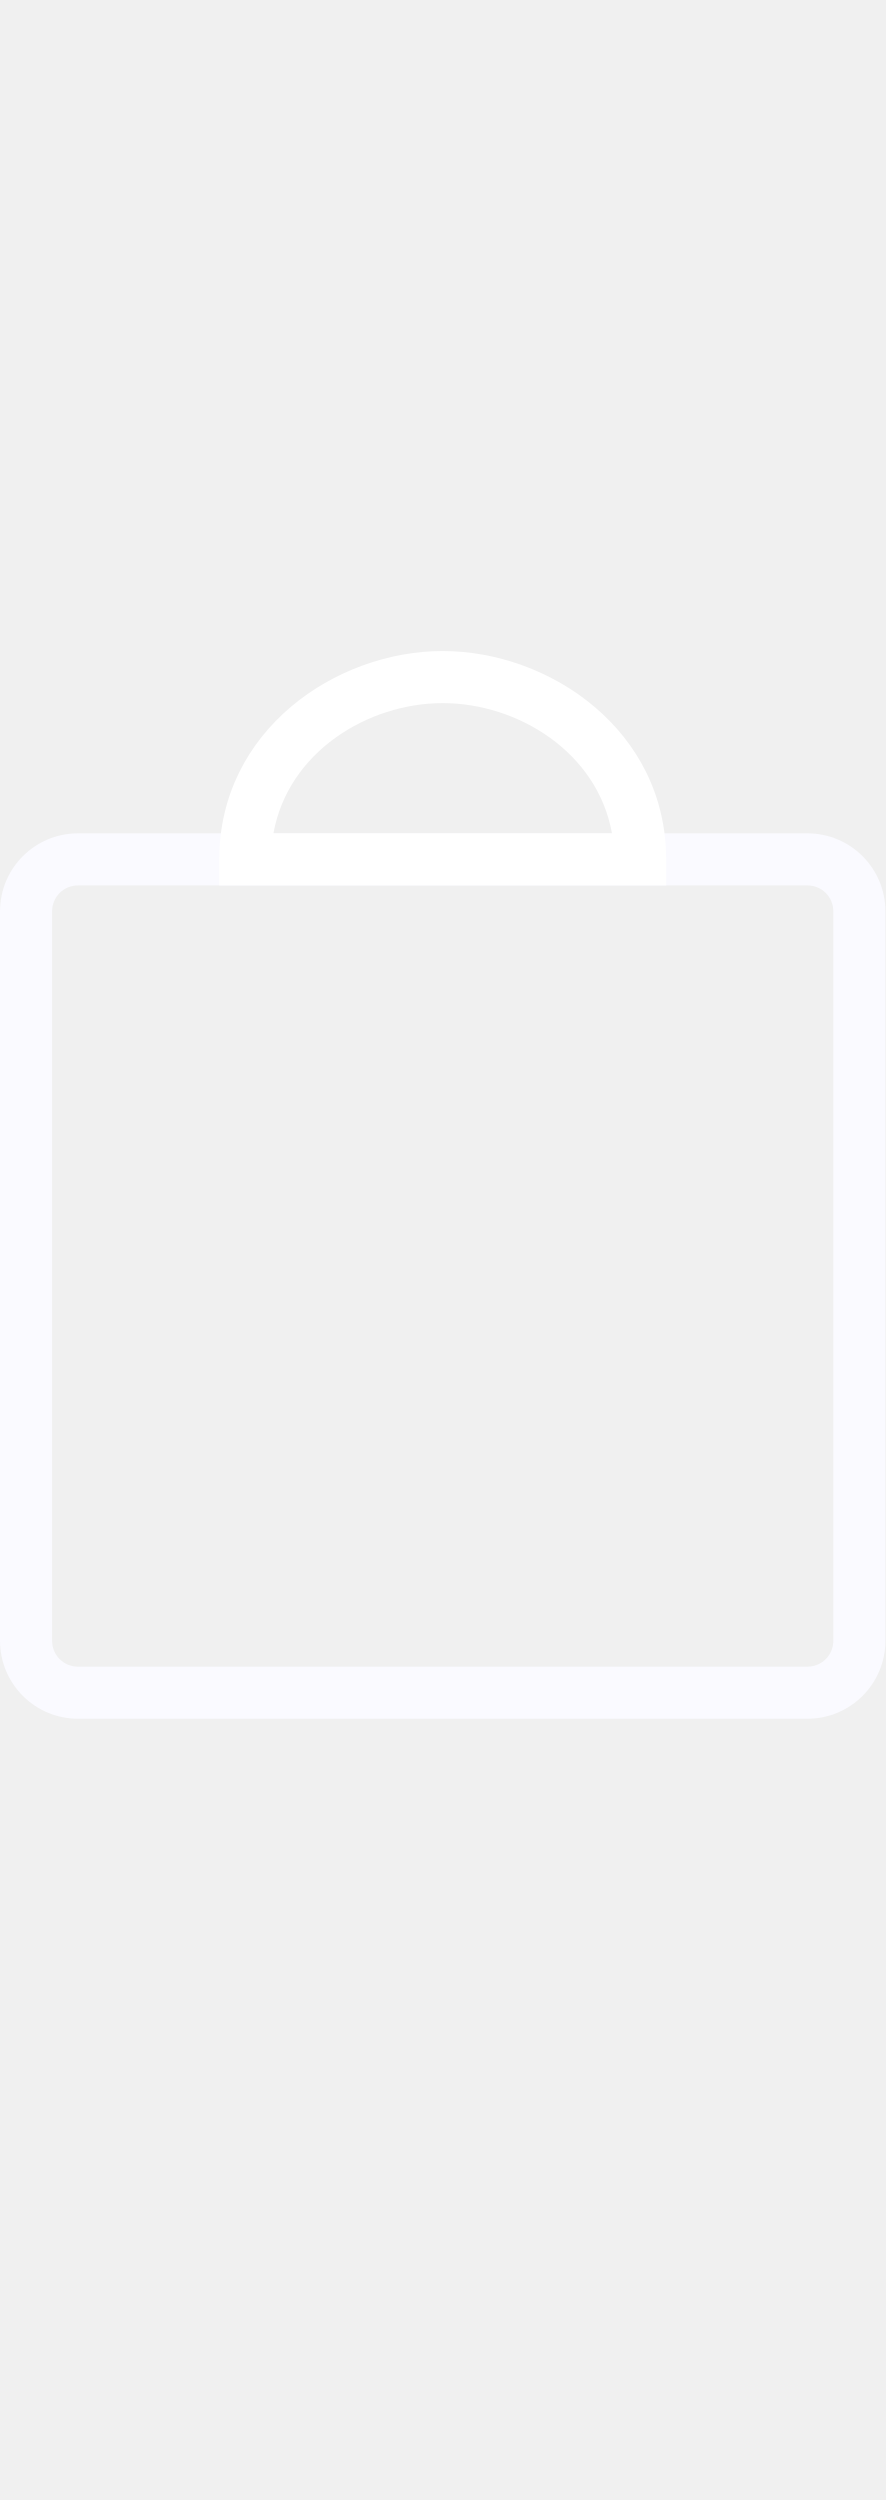
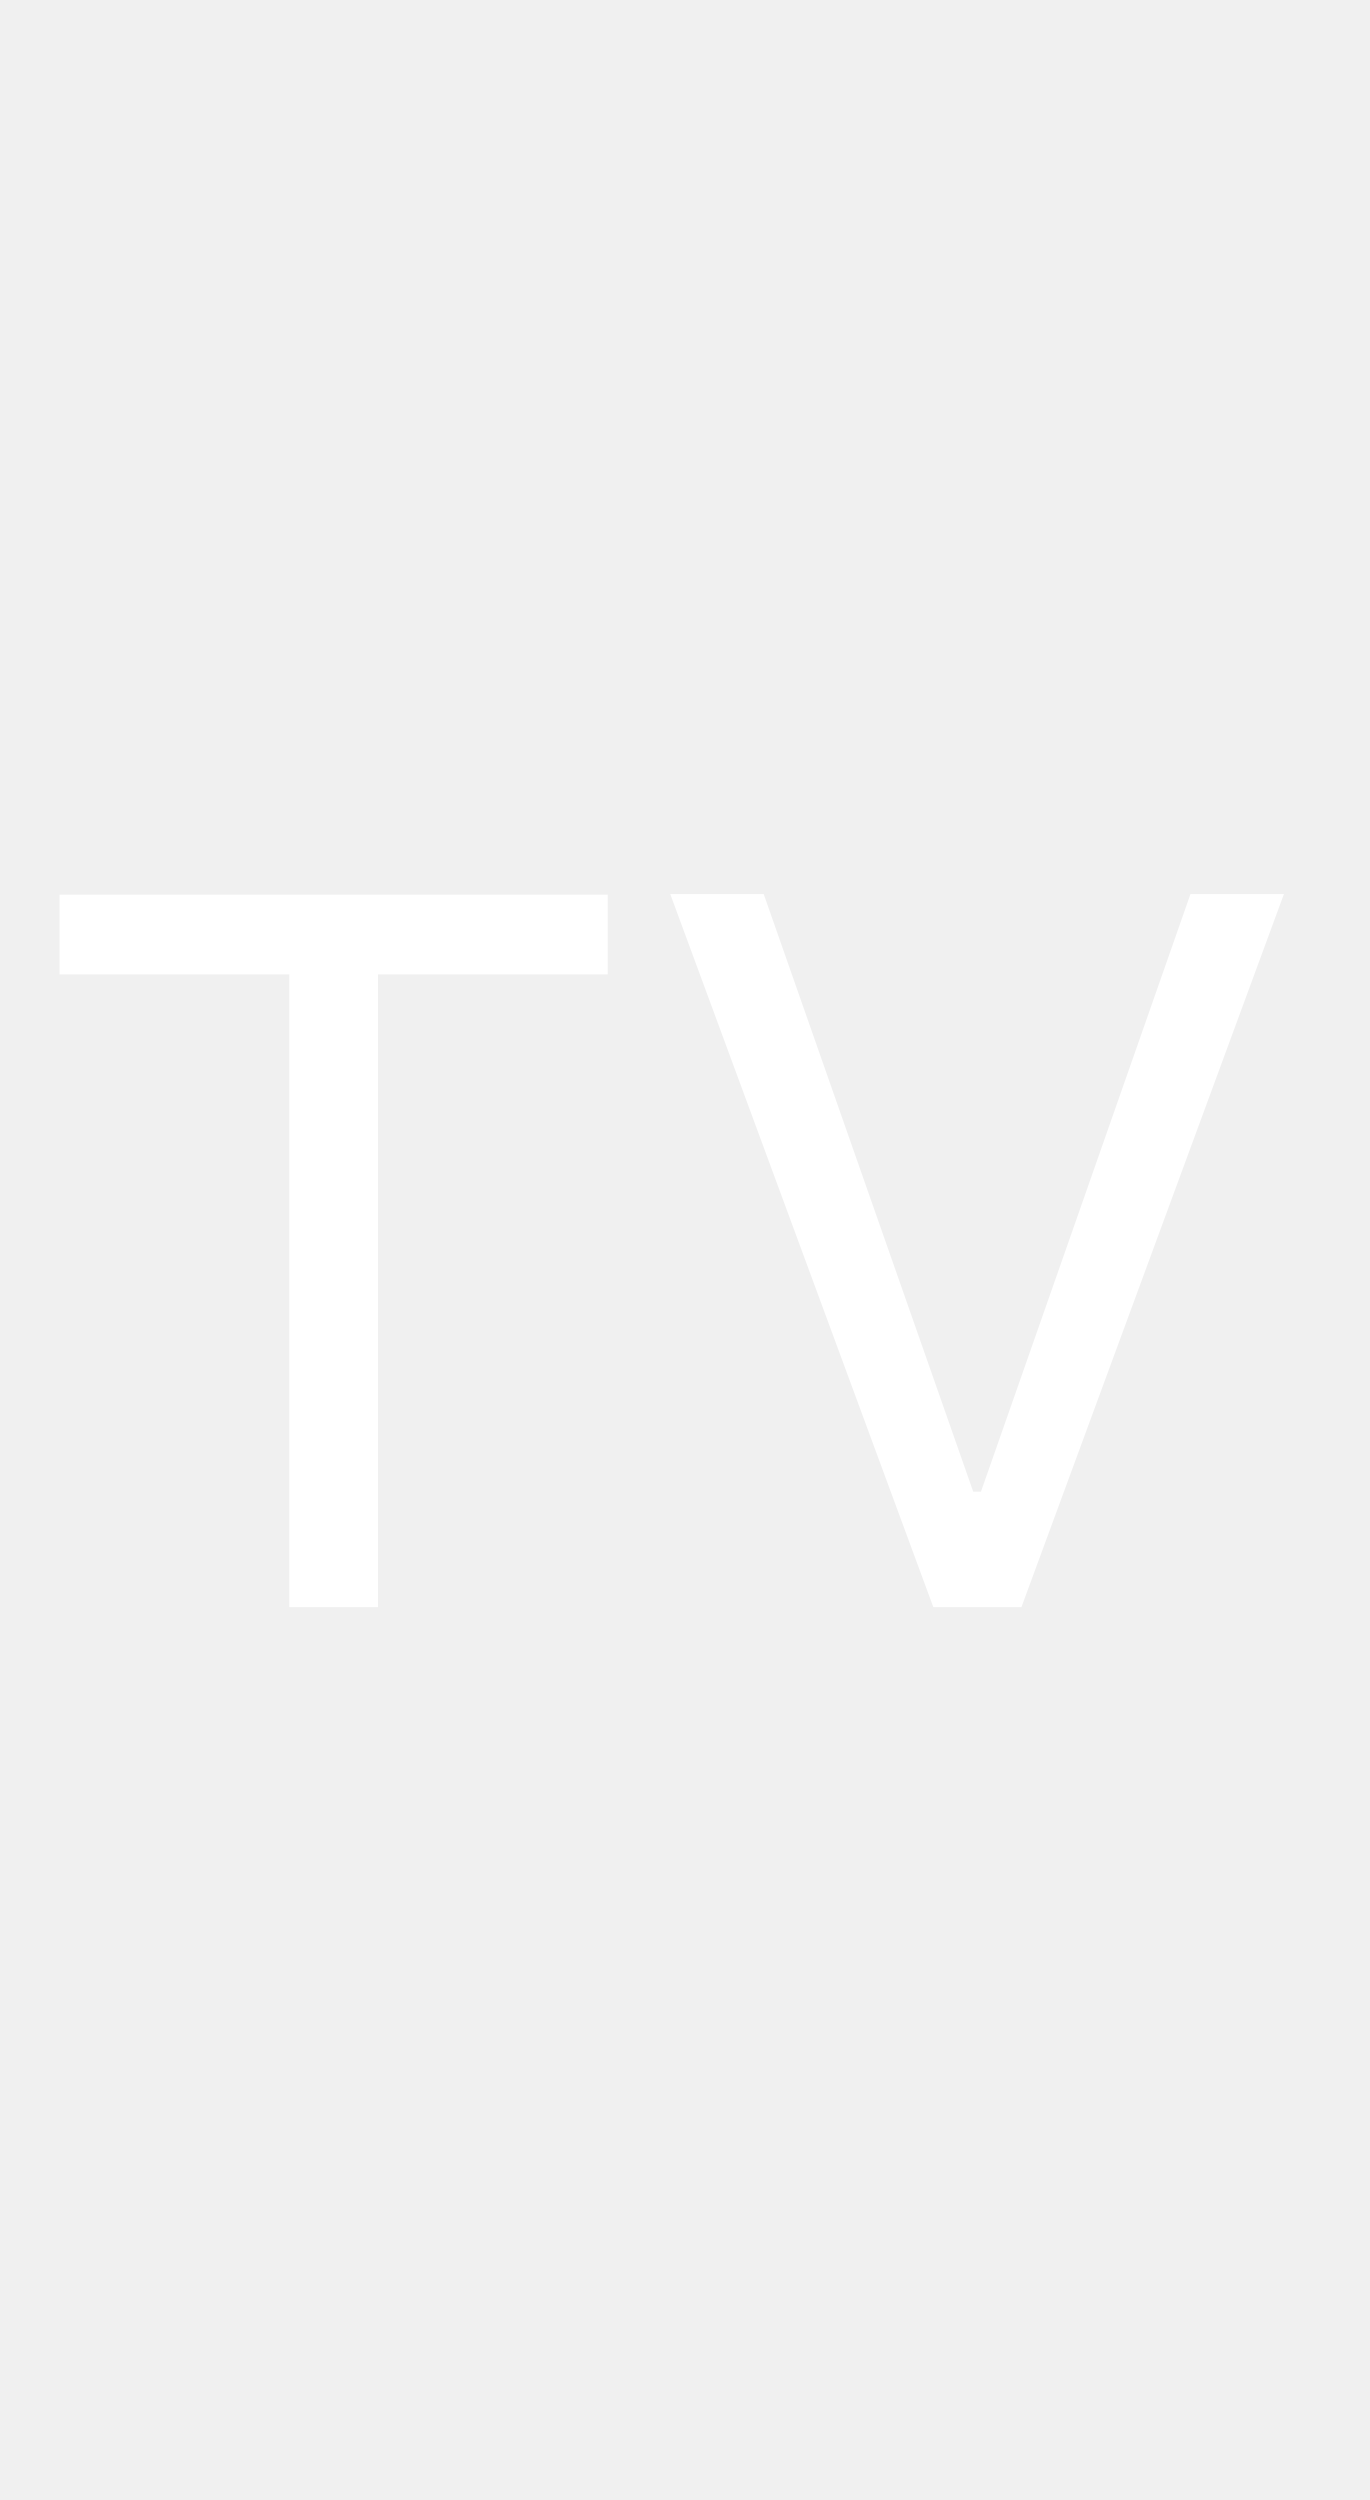
- <svg xmlns="http://www.w3.org/2000/svg" version="1.1" id="GLYPHS" x="0px" y="0px" width="17px" height="48px" viewBox="0 0 17 48" style="enable-background:new 0 0 17 48;" xml:space="preserve">
-   <g id="MSP_Bag_Empty_3_">
-     <g id="MSP_Bag_Empty_1_">
-       <path style="fill:#FAFAFF;" d="M1.5,16C0.67,16,0,16.67,0,17.5v14C0,32.33,0.67,33,1.5,33h14c0.83,0,1.5-0.67,1.5-1.5v-14    c0-0.83-0.67-1.5-1.5-1.5H1.5z M16,31.5c0,0.28-0.22,0.5-0.5,0.5h-14C1.22,32,1,31.78,1,31.5v-14C1,17.22,1.22,17,1.5,17h14    c0.28,0,0.5,0.22,0.5,0.5V31.5z" />
+ <svg xmlns="http://www.w3.org/2000/svg" version="1.1" id="GLYPHS" x="0px" y="0px" width="23px" height="42px" viewBox="0 0 23 42" style="enable-background:new 0 0 23 42;" xml:space="preserve">
+   <g id="TV_1_">
+     <g>
+       <rect style="fill:none;" width="23" height="42" />
    </g>
    <g>
-       <path style="fill:#FFFFFF;" d="M12.79,17H4.21v-0.5c0-2.47,2.23-4,4.29-4s4.29,1.53,4.29,4V17z M5.25,16h6.5    c-0.28-1.56-1.81-2.5-3.25-2.5S5.53,14.44,5.25,16z" />
+       <path style="fill:#FFFFFF;" d="M4.86,27V16.37H1v-1.34h9.21v1.34H6.35V27H4.86z M15.68,27l-4.42-11.98h1.57l3.52,10.04h0.13    L20,15.02h1.57L17.16,27H15.68z" />
    </g>
  </g>
</svg>
